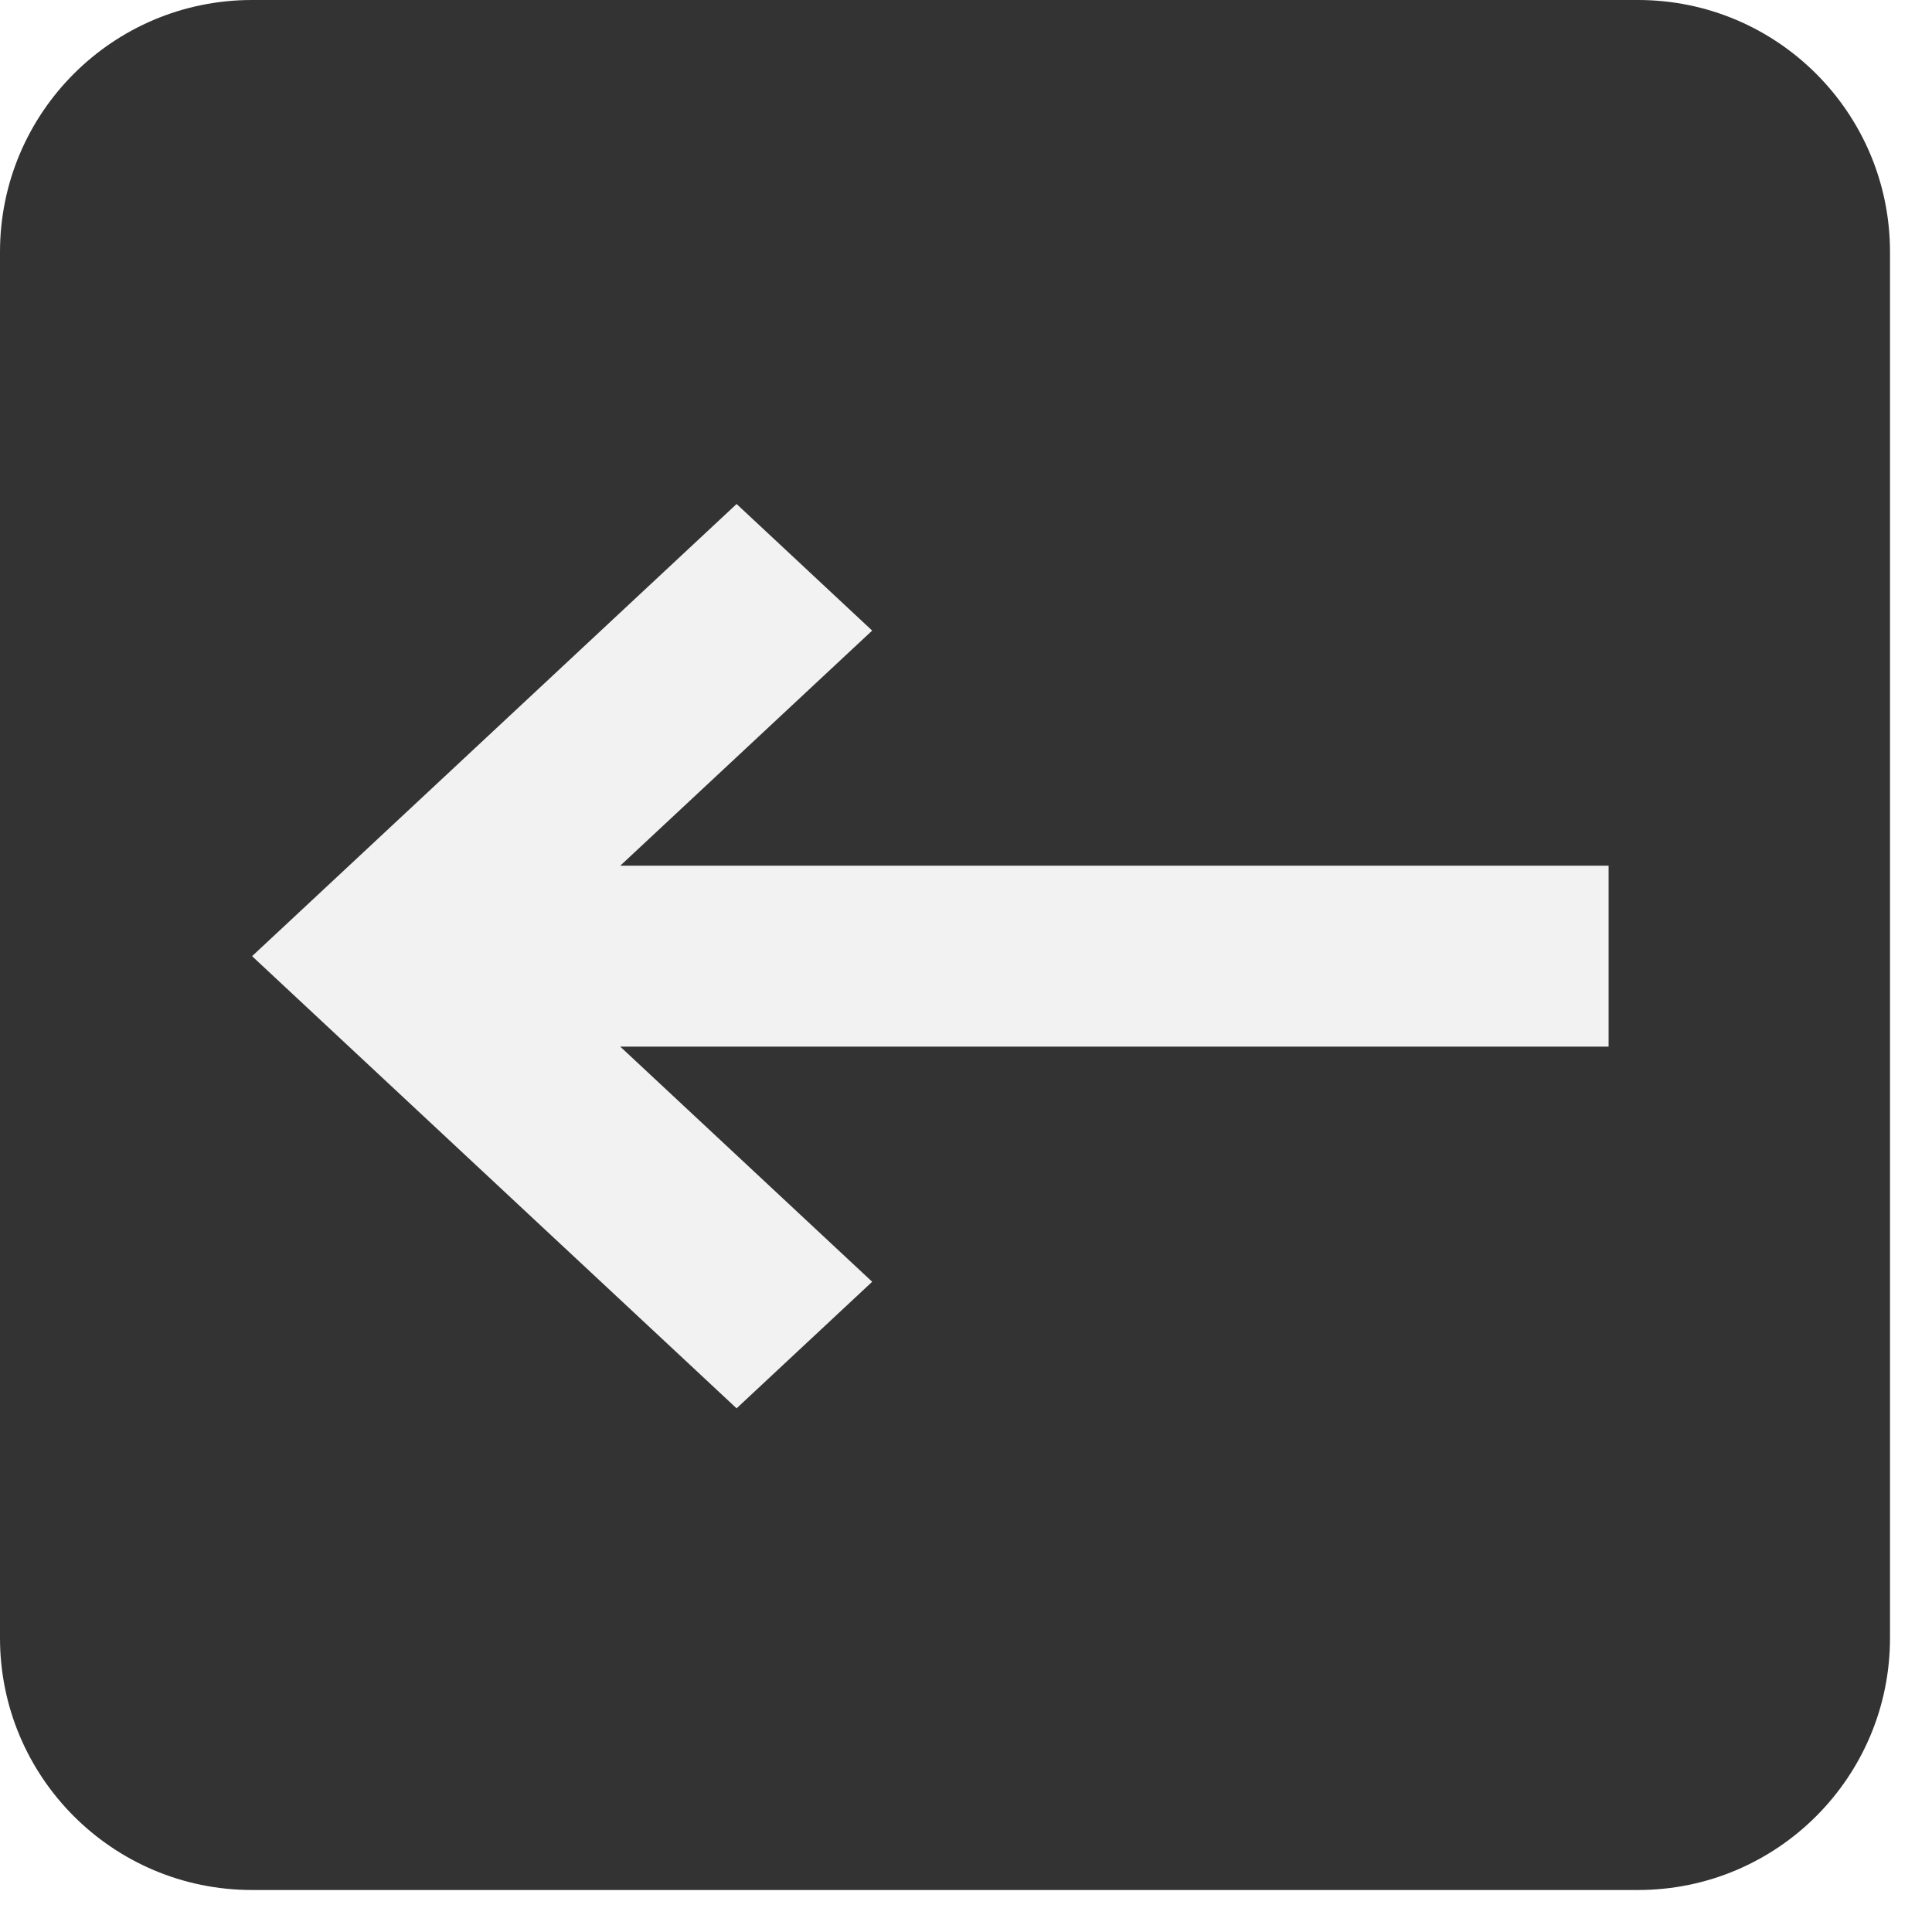
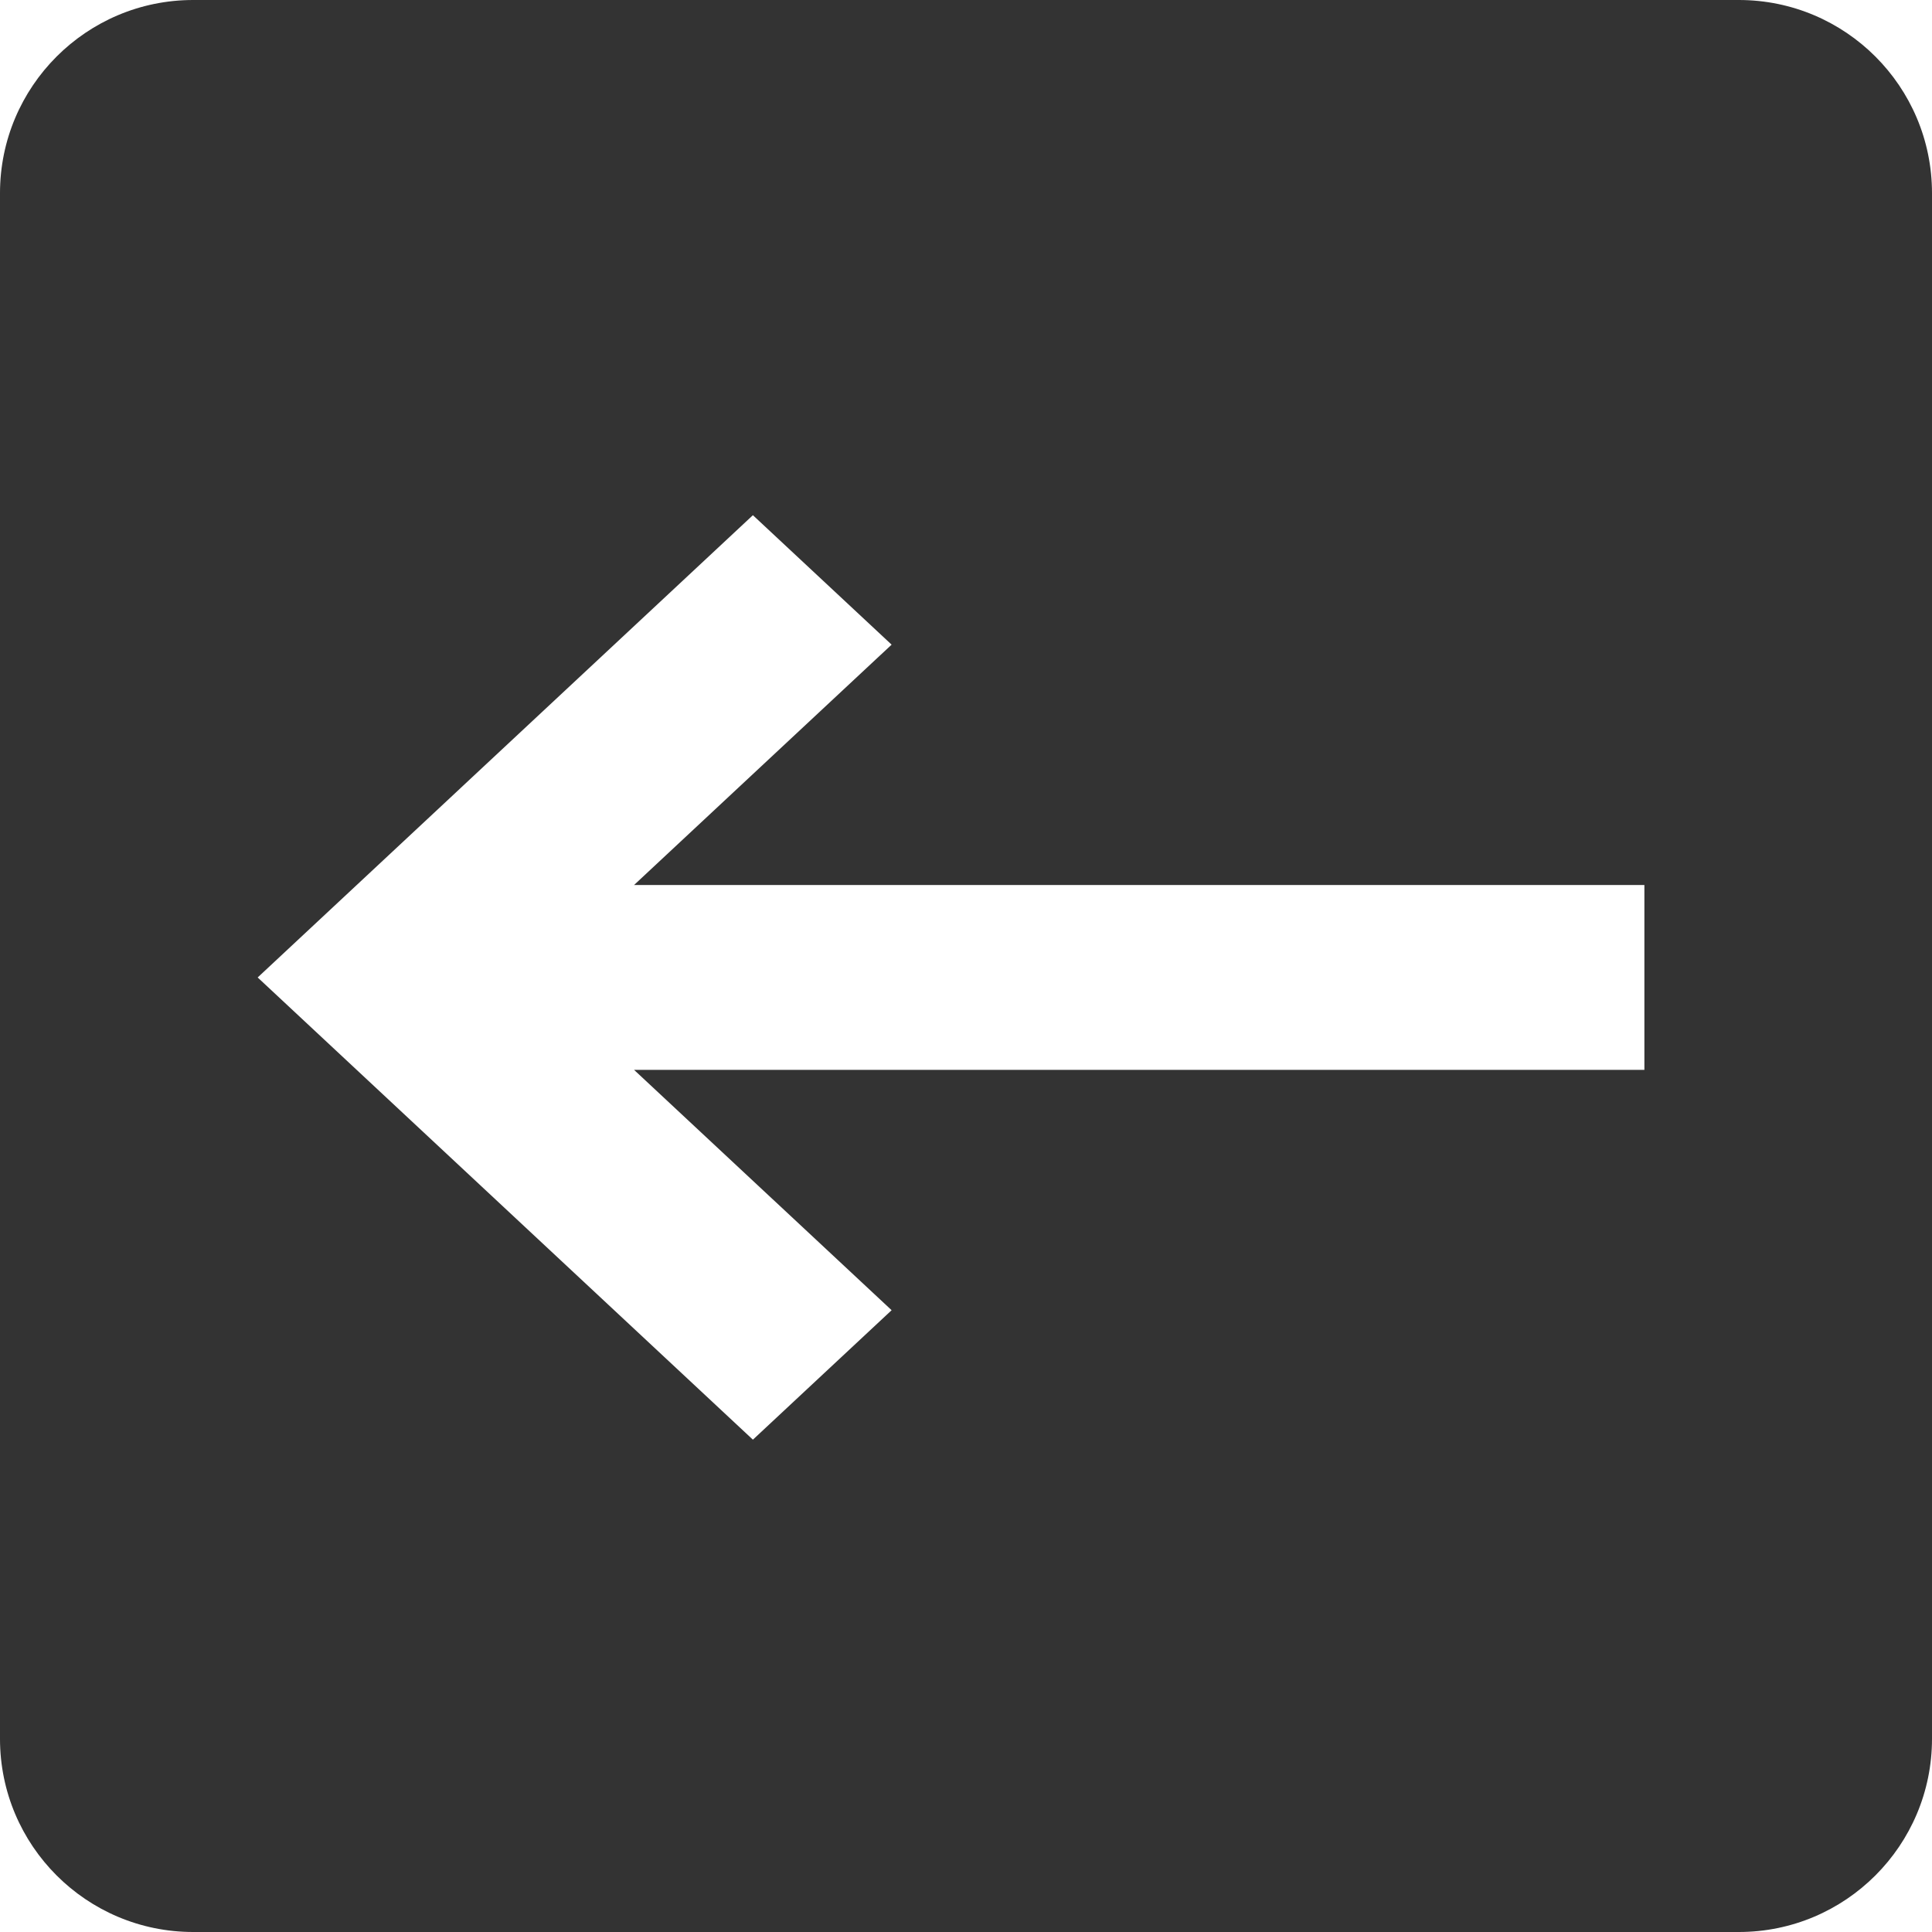
- <svg xmlns="http://www.w3.org/2000/svg" width="23" height="23" viewBox="0 0 23 23" fill="none">
-   <rect width="22.5" height="22.5" rx="3" fill="#333333" />
-   <path d="M8.769 6L10.383 7.507L7.384 10.306L19.15 10.306L19.15 12.46L7.384 12.46L10.383 15.259L8.769 16.766L3.001 11.383L8.769 6Z" fill="#F2F2F2" />
+ <svg xmlns="http://www.w3.org/2000/svg" width="30" height="30" viewBox="0 0 30 30" fill="none">
+   <path fill-rule="evenodd" clip-rule="evenodd" d="M3 0C1.343 0 0 1.343 0 3V27C0 28.657 1.343 30 3 30H27C28.657 30 30 28.657 30 27V3C30 1.343 28.657 0 27 0H3ZM13.845 10.01L11.691 8L4.001 15.178L11.691 22.355L13.845 20.345L9.846 16.613H25.534V13.742H9.846L13.845 10.01Z" fill="#333333" />
</svg>
